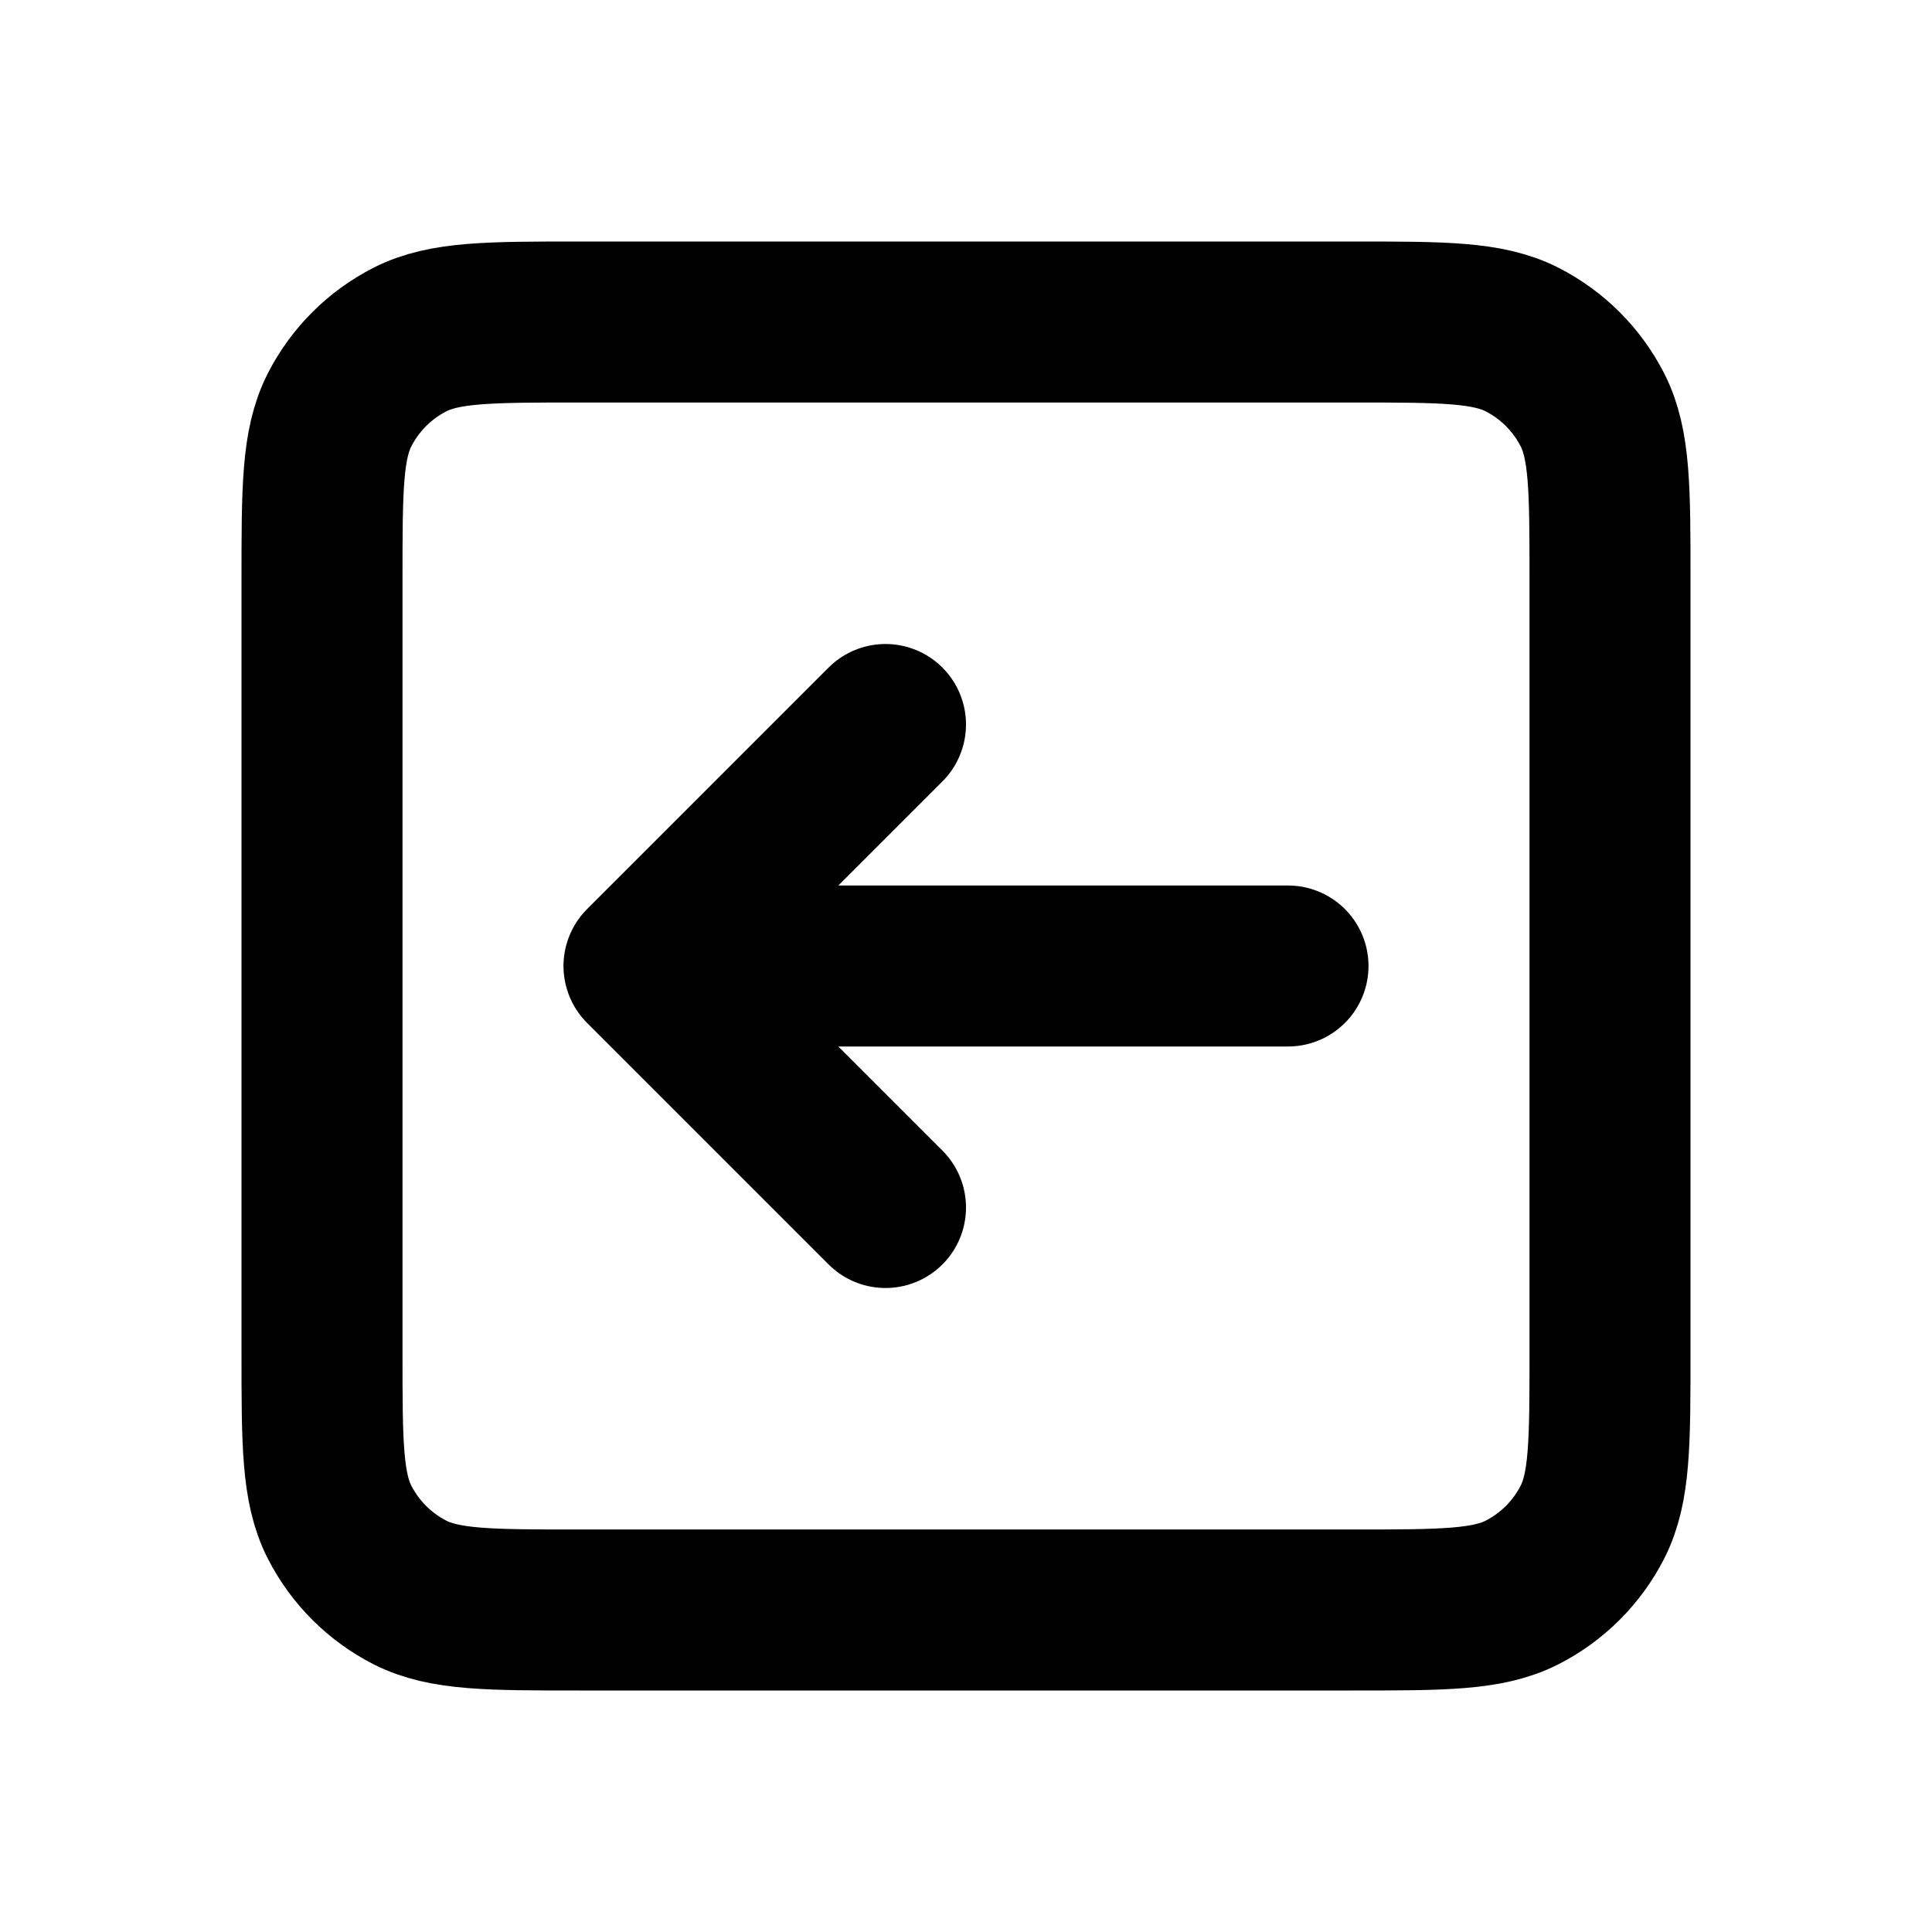
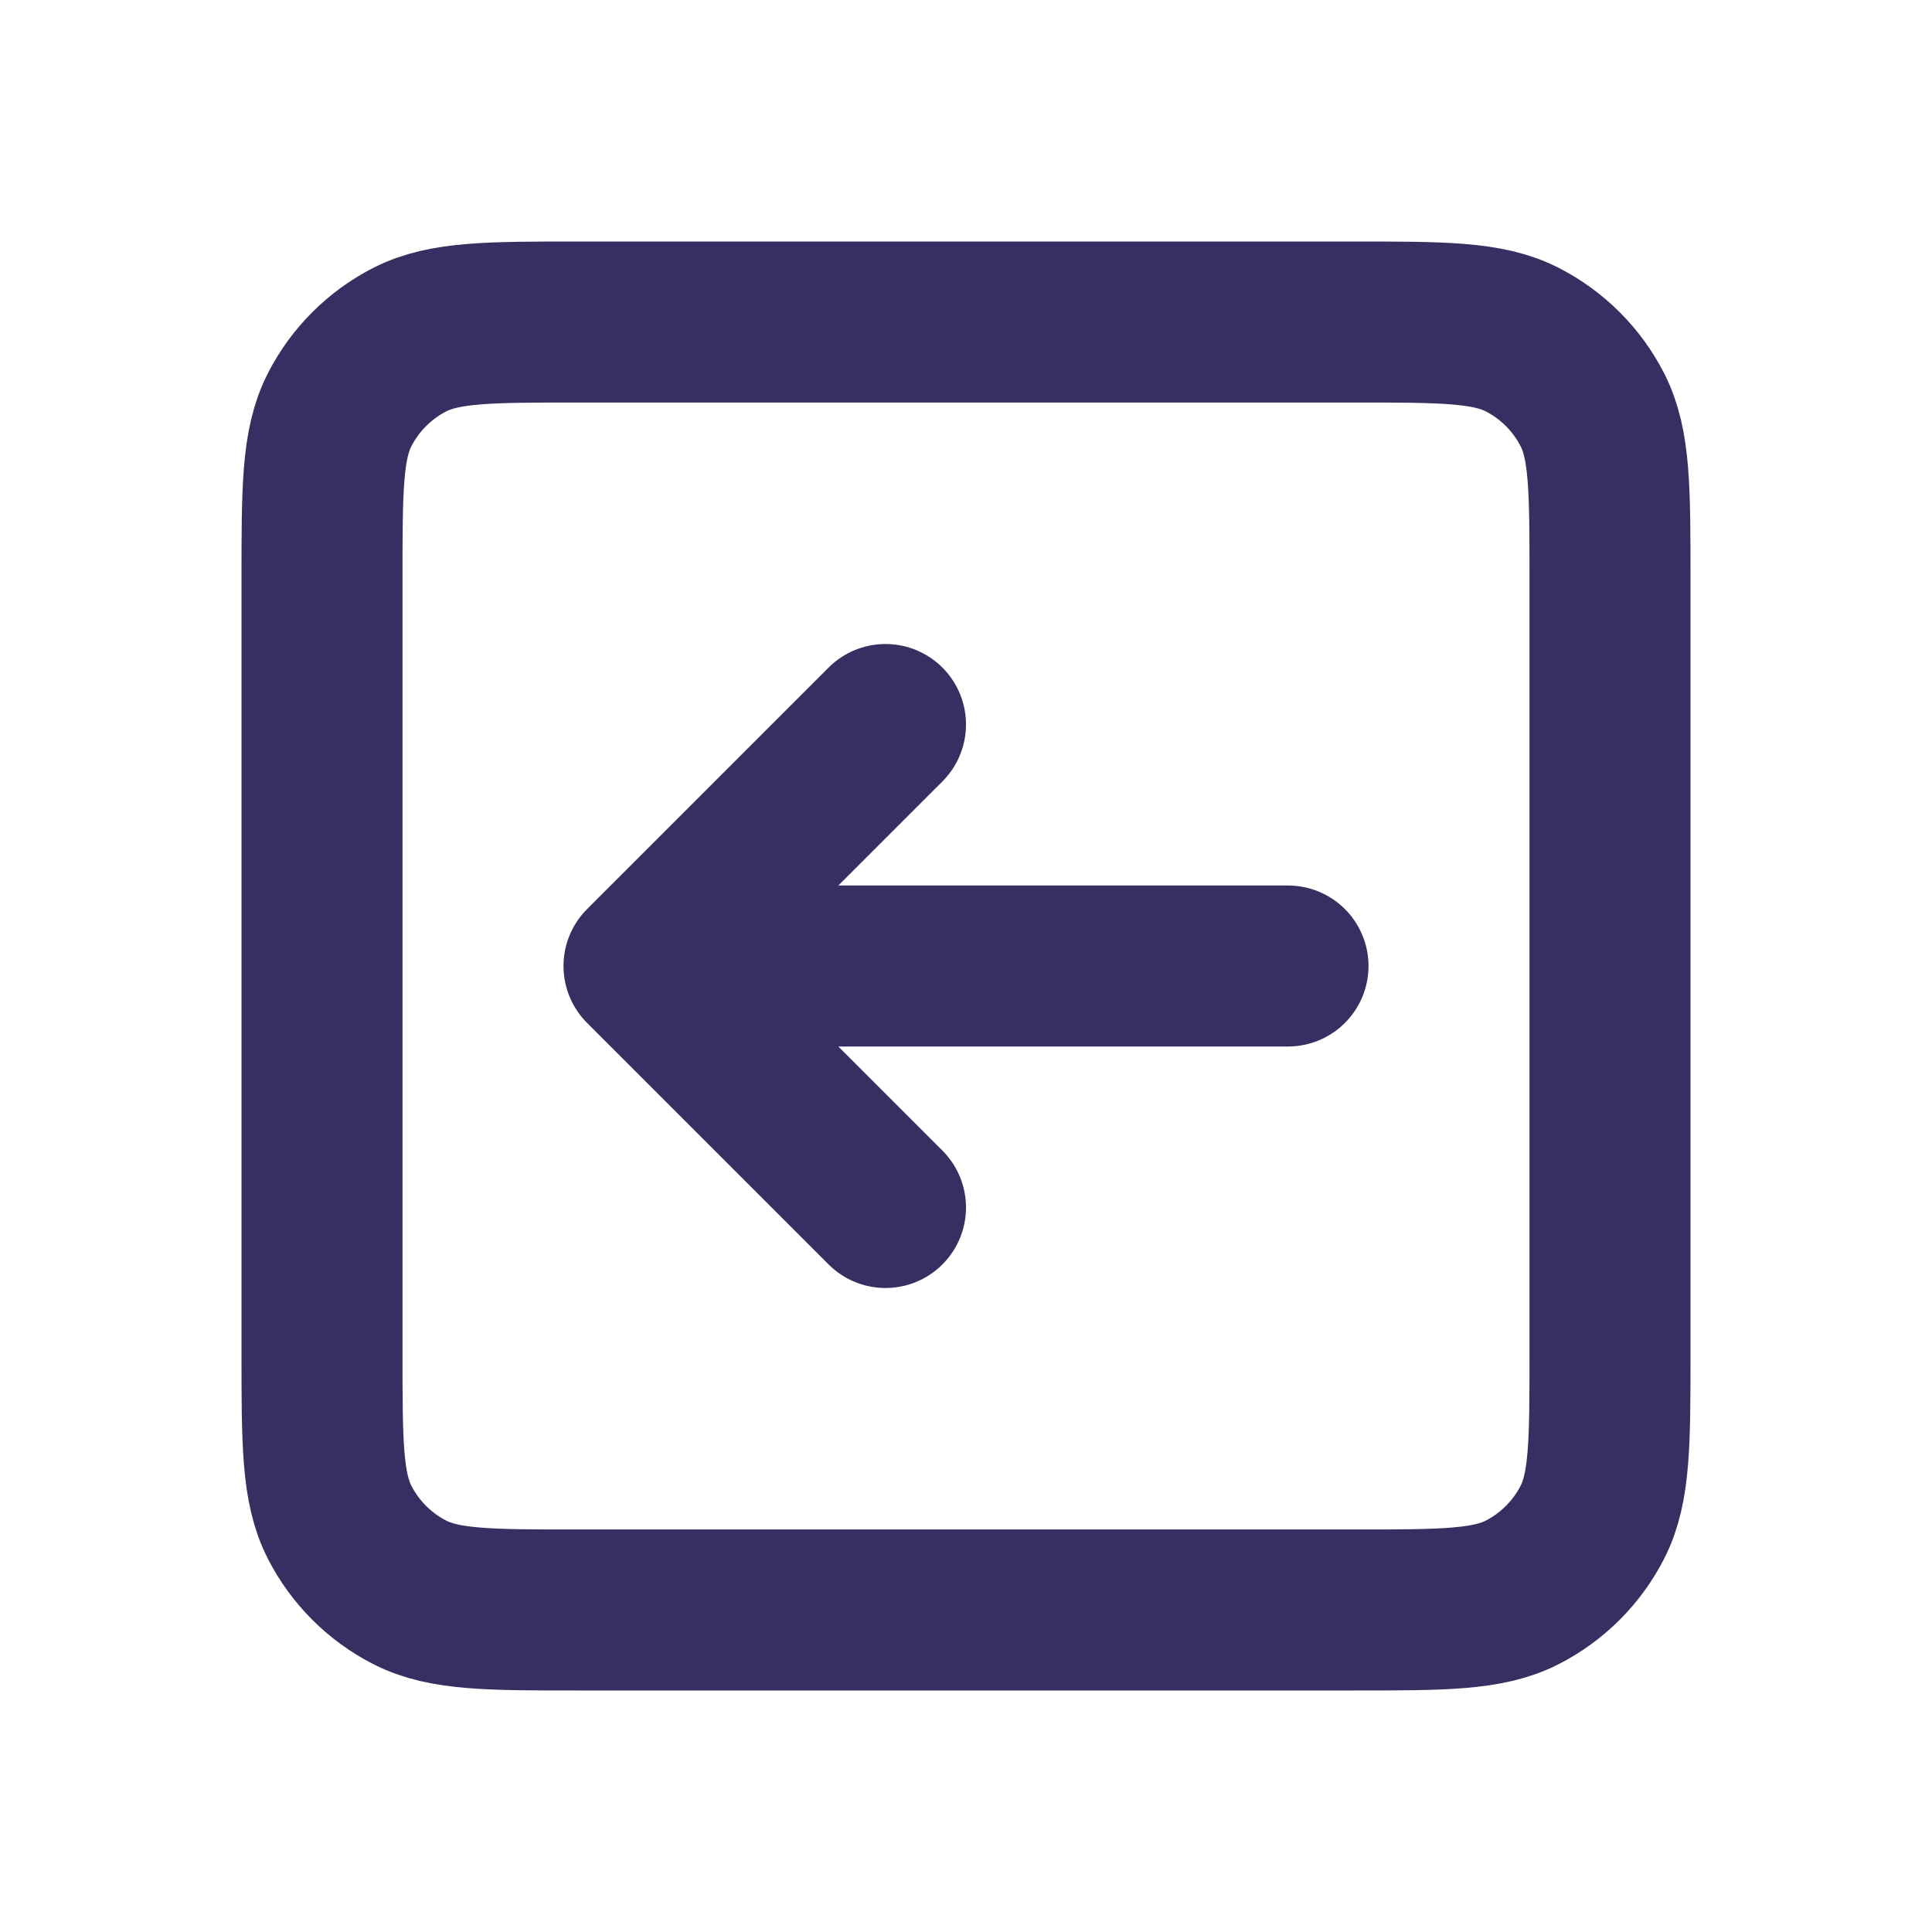
<svg xmlns="http://www.w3.org/2000/svg" width="800px" height="800px" viewBox="0 0 24 24" fill="none">
-   <path d="M11 9L8 12M8 12L11 15M8 12H16M7.2 20H16.8C17.92 20 18.48 20 18.908 19.782C19.284 19.59 19.59 19.284 19.782 18.908C20 18.48 20 17.92 20 16.8V7.2C20 6.08 20 5.52 19.782 5.092C19.59 4.716 19.284 4.41 18.908 4.218C18.48 4 17.92 4 16.8 4H7.2C6.08 4 5.52 4 5.092 4.218C4.716 4.41 4.41 4.716 4.218 5.092C4 5.52 4 6.08 4 7.2V16.8C4 17.92 4 18.48 4.218 18.908C4.41 19.284 4.716 19.59 5.092 19.782C5.52 20 6.08 20 7.2 20Z" stroke="#000000" stroke-width="2" stroke-linecap="round" stroke-linejoin="round" />
+   <path d="M11 9L8 12M8 12L11 15M8 12H16M7.2 20H16.8C17.92 20 18.48 20 18.908 19.782C19.284 19.59 19.59 19.284 19.782 18.908C20 18.48 20 17.92 20 16.8V7.2C20 6.08 20 5.52 19.782 5.092C19.59 4.716 19.284 4.41 18.908 4.218C18.48 4 17.92 4 16.8 4H7.2C6.08 4 5.52 4 5.092 4.218C4.716 4.41 4.41 4.716 4.218 5.092C4 5.52 4 6.08 4 7.2V16.8C4 17.92 4 18.48 4.218 18.908C4.41 19.284 4.716 19.59 5.092 19.782C5.52 20 6.08 20 7.2 20Z" stroke="#363062" stroke-width="2" stroke-linecap="round" stroke-linejoin="round" />
</svg>
